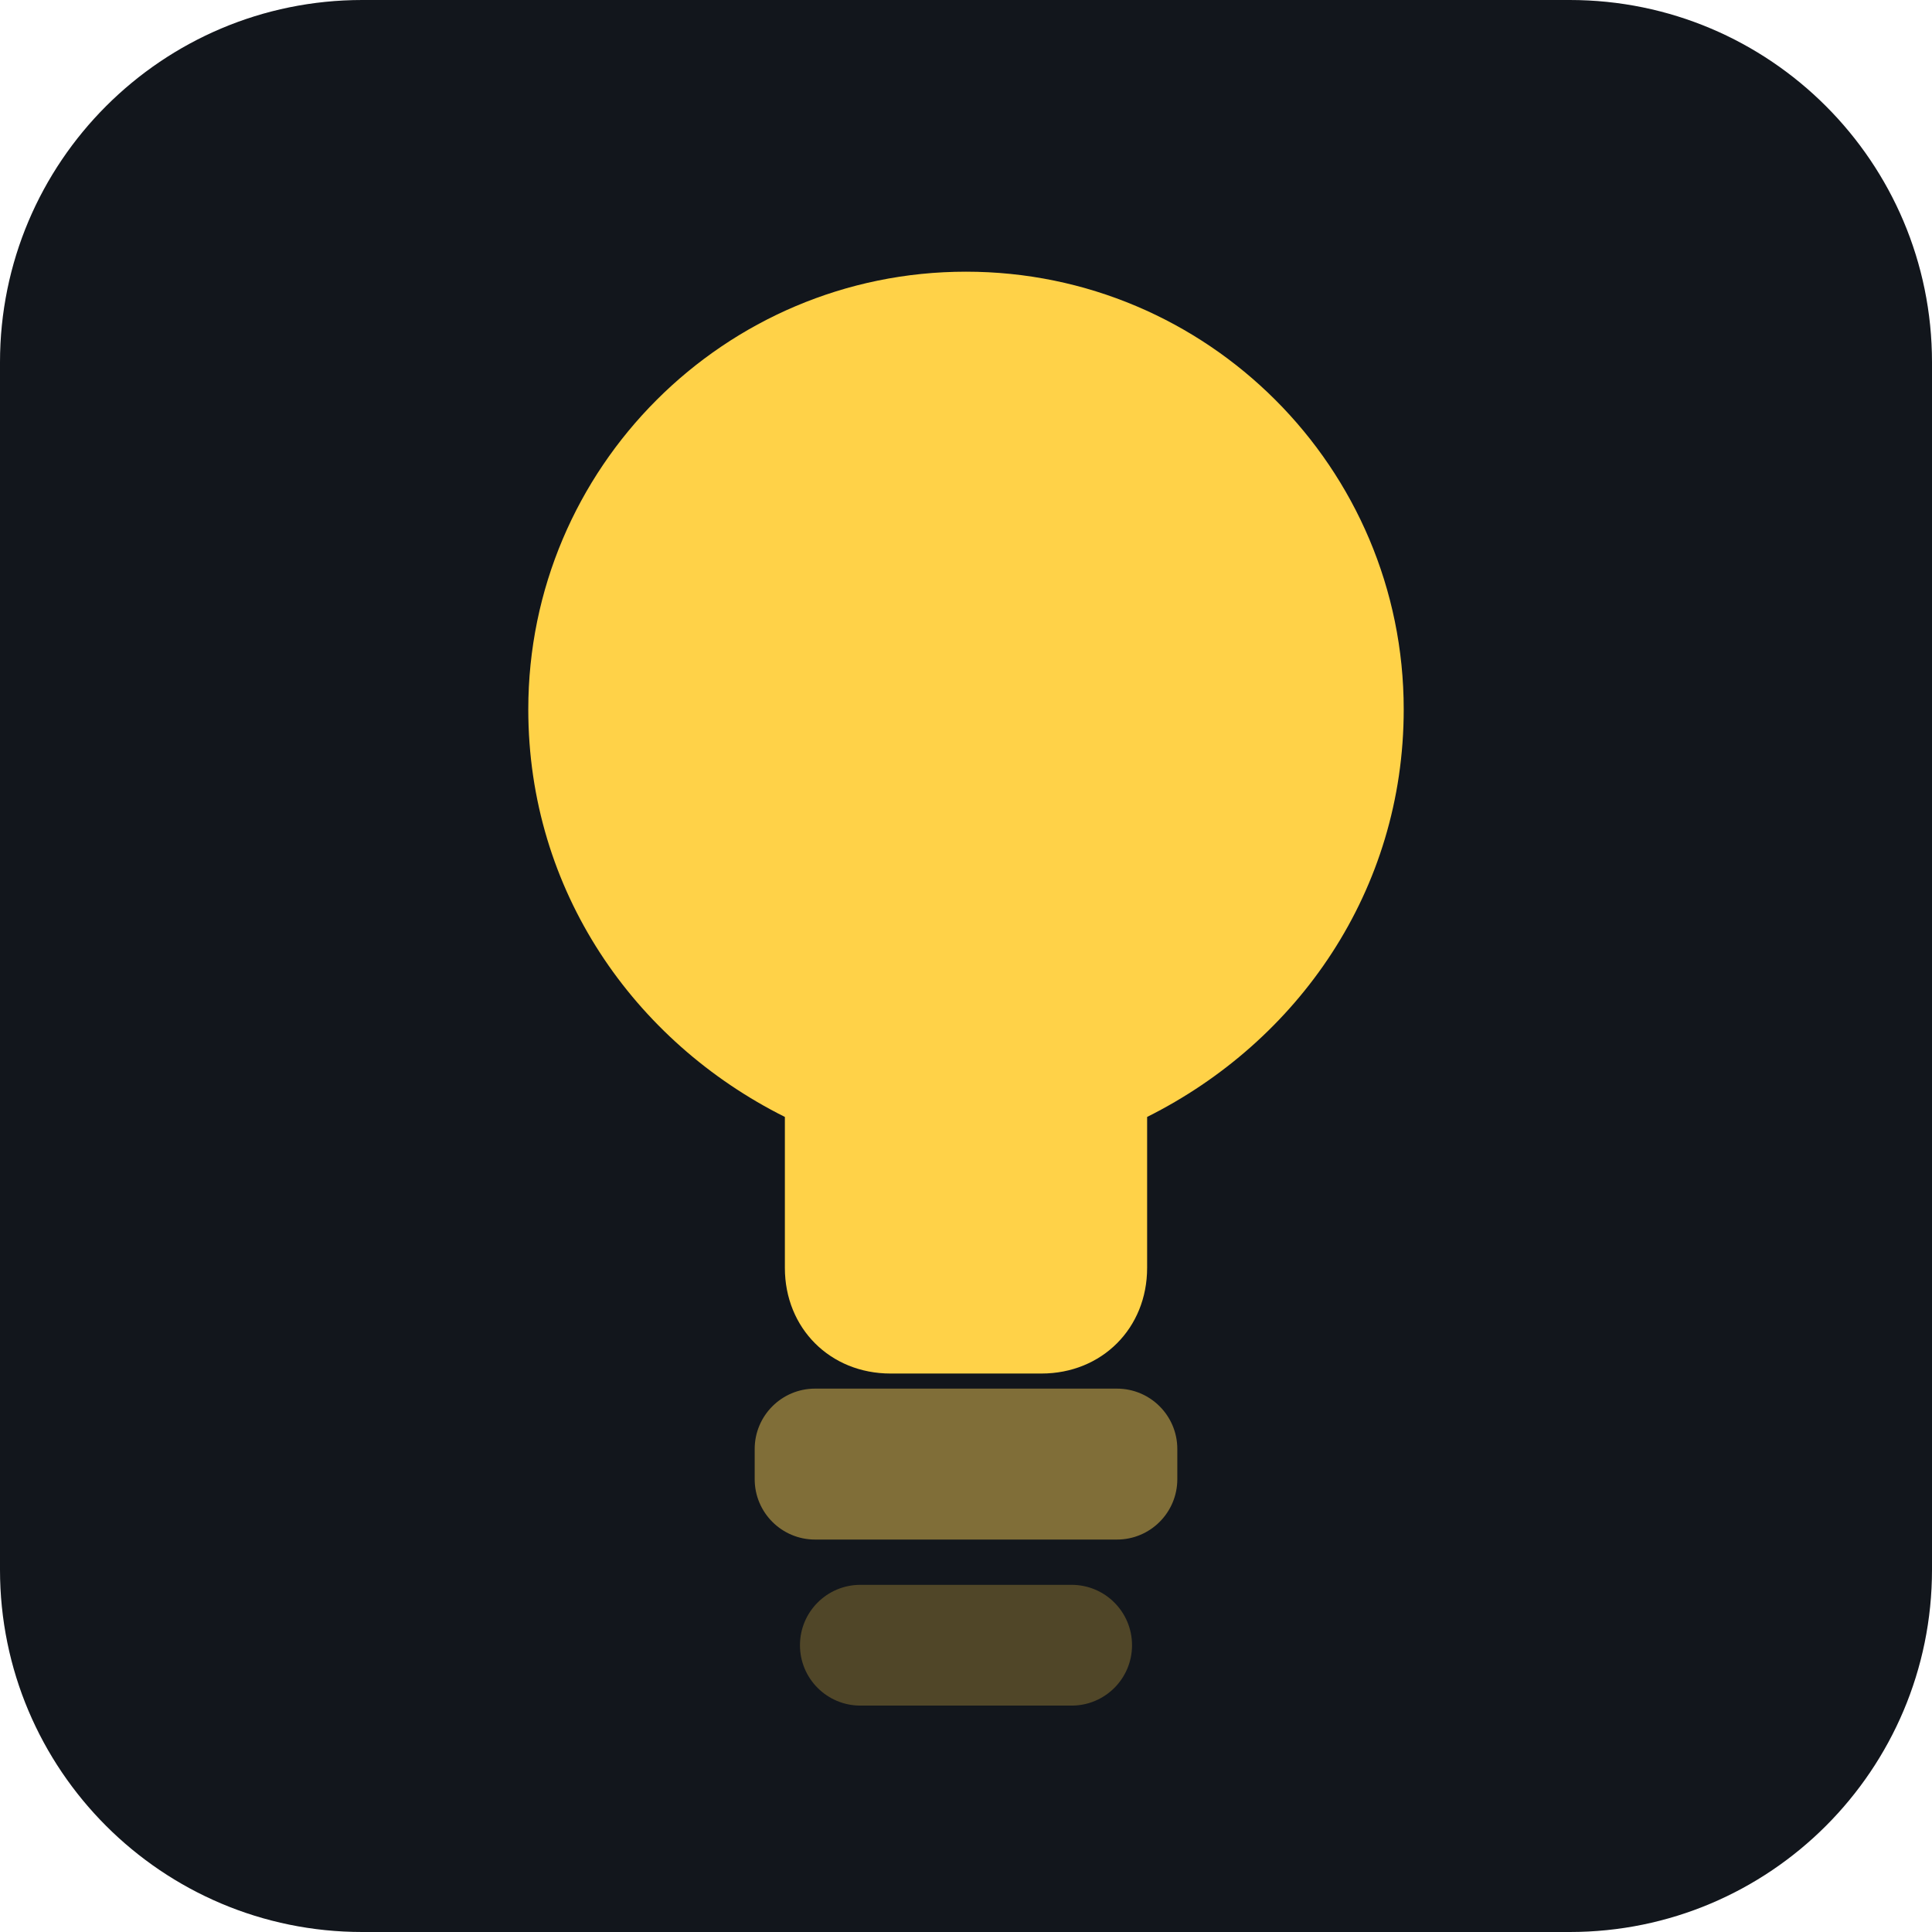
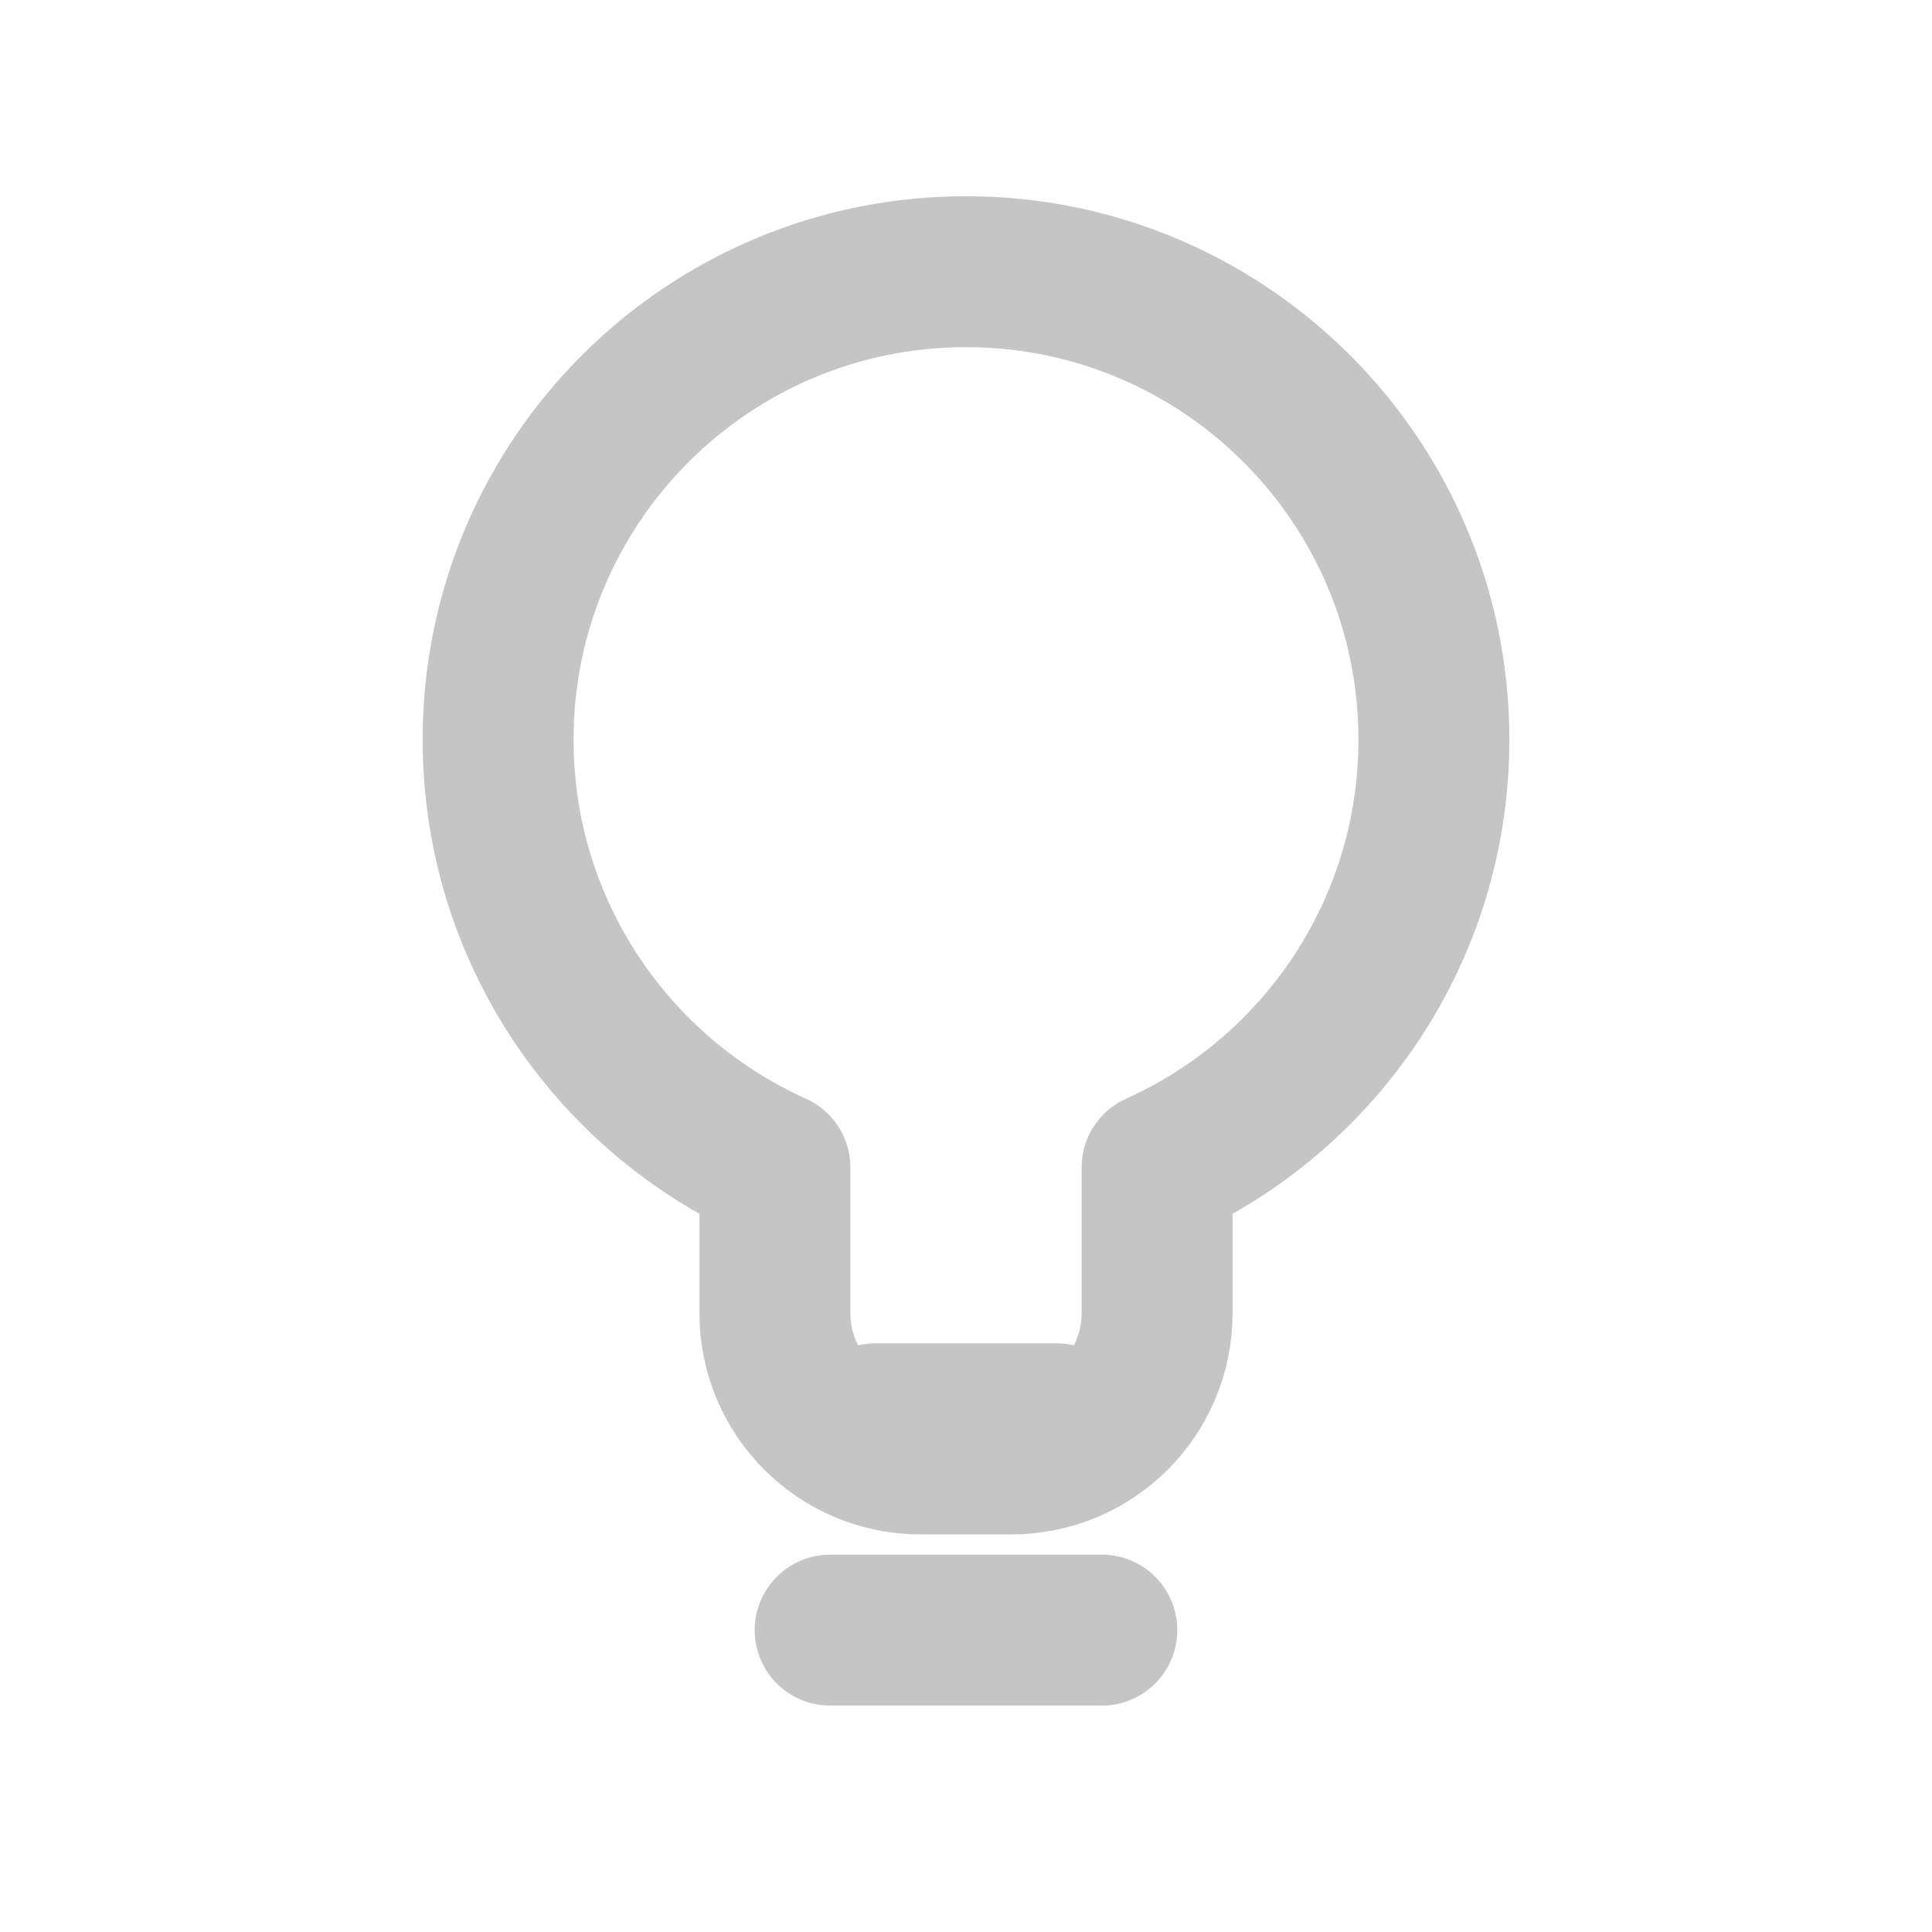
- <svg xmlns="http://www.w3.org/2000/svg" width="128" height="128" viewBox="0 0 128 128">
-   <rect width="128" height="128" rx="24" fill="#12161c" />
-   <path d="M64 18c16 0 29 13 29 29 0 12-7 22-17 27v10c0 4-3 7-7 7h-10c-4 0-7-3-7-7V74C42 69 35 59 35 47c0-16 13-29 29-29z" fill="#ffd248" />
-   <rect x="50" y="92" width="28" height="10" rx="4" fill="#806e38" />
-   <rect x="53" y="105" width="22" height="8" rx="4" fill="#504628" />
+ <svg xmlns="http://www.w3.org/2000/svg" width="128" height="128" viewBox="0 0 128 128" fill="none">
+   <path d="M64 18C46.88 18 33 31.88 33 49C33 61.63 40.53 72.49 51.34 77.35V87C51.34 92.34 55.66 96.66 61 96.66H67C72.34 96.66 76.66 92.34 76.66 87V77.35C87.47 72.49 95 61.63 95 49C95 31.88 81.12 18 64 18Z" stroke="#C5C5C5" stroke-width="10" stroke-linecap="round" stroke-linejoin="round" />
+   <path d="M55 108H73" stroke="#C5C5C5" stroke-width="10" stroke-linecap="round" />
+   <path d="M58 94H70" stroke="#C5C5C5" stroke-width="10" stroke-linecap="round" />
</svg>
